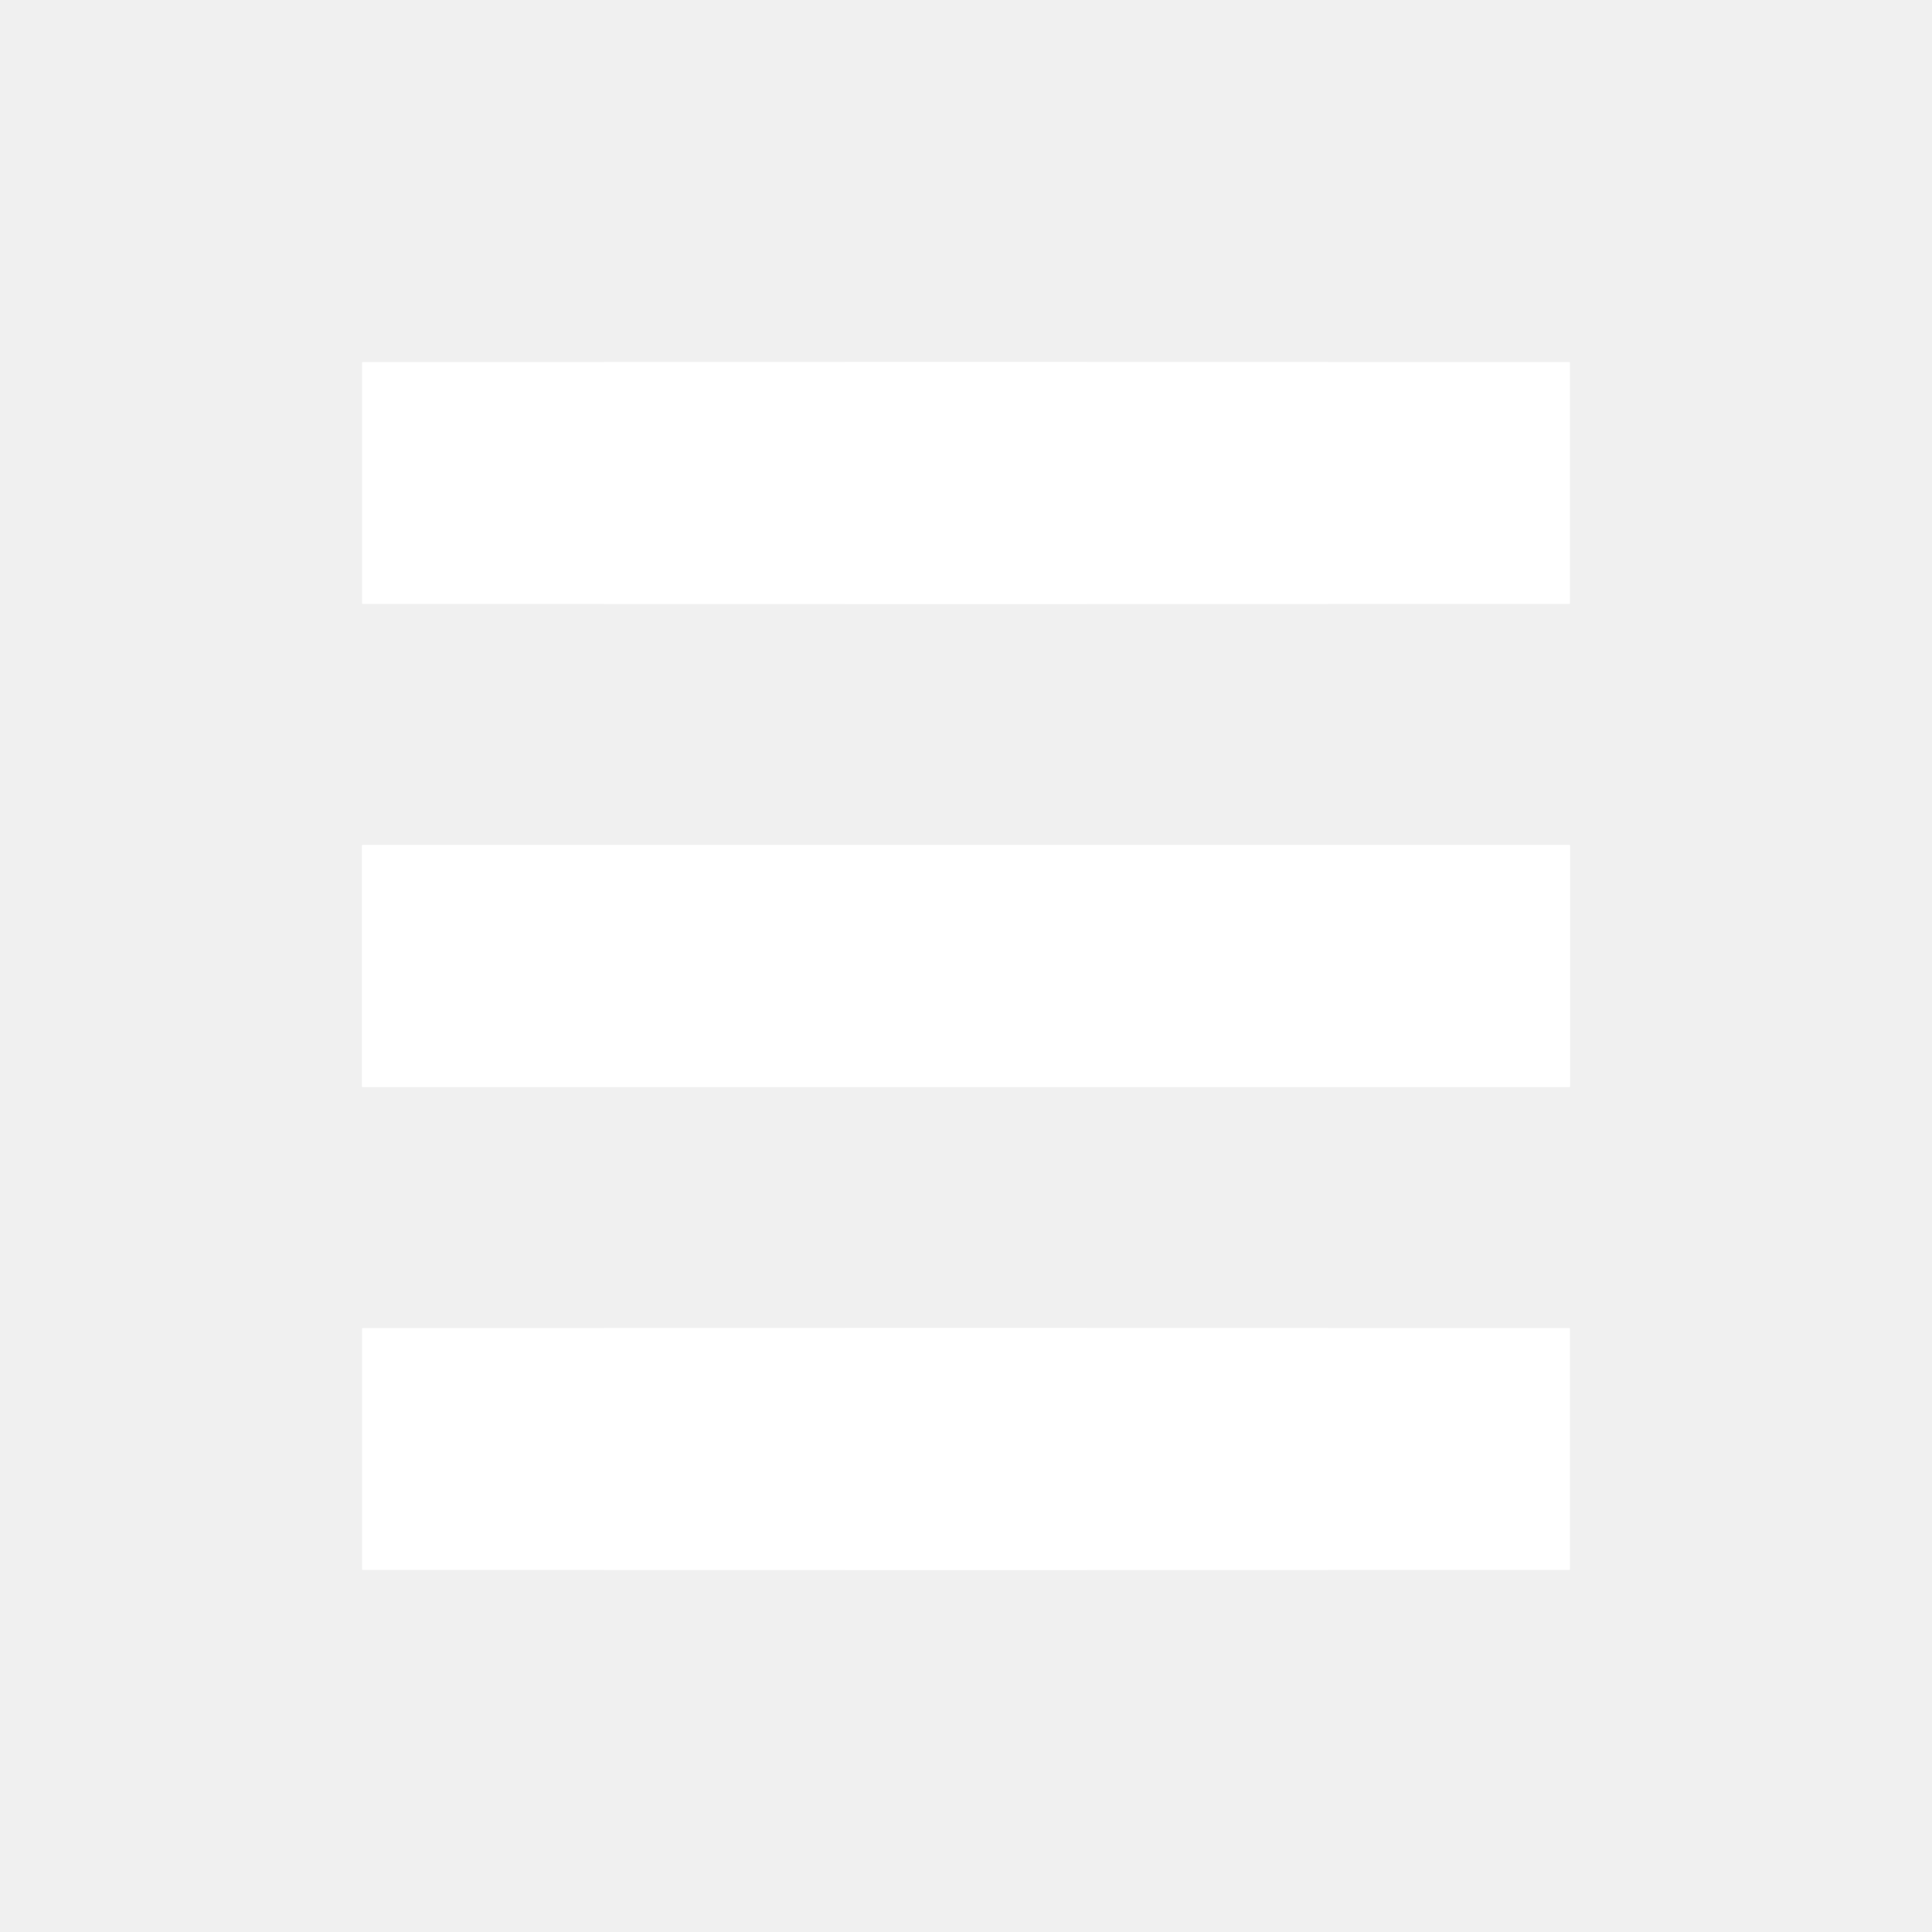
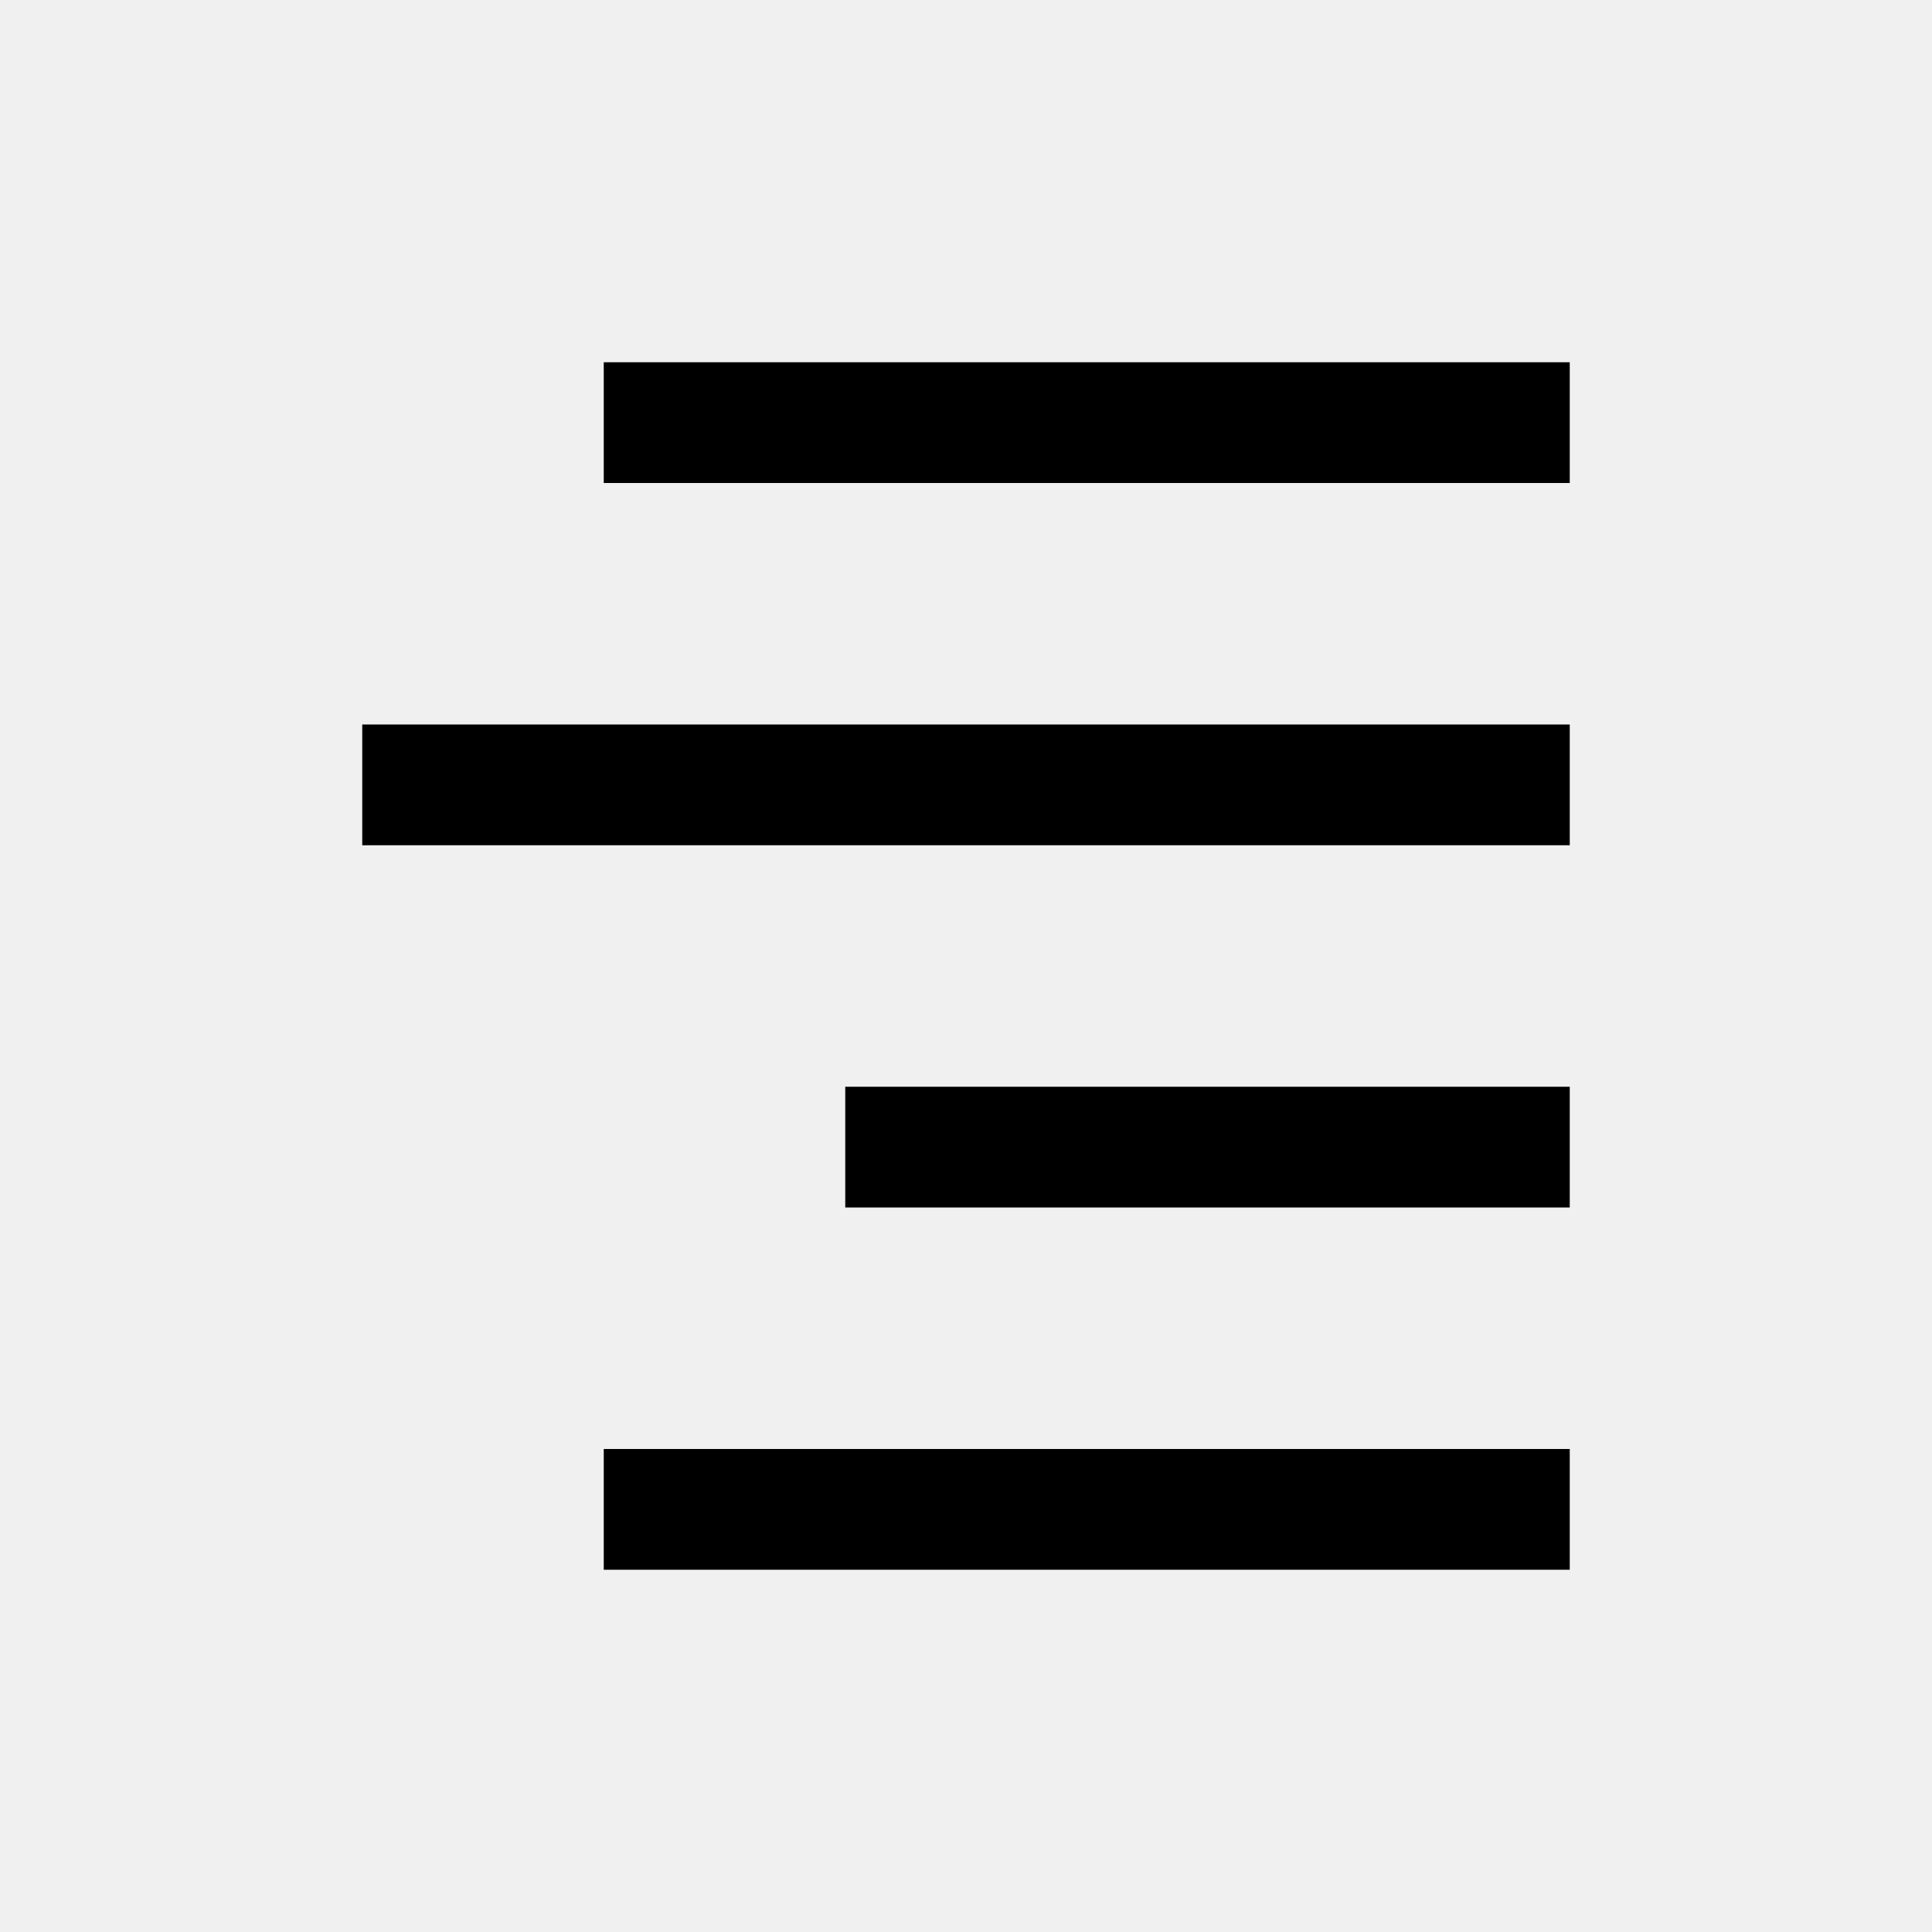
<svg xmlns="http://www.w3.org/2000/svg" version="1.1" id="Layer_1" x="0px" y="0px" viewBox="0 0 16 16" style="enable-background:new 0 0 16 16;" xml:space="preserve">
  <style type="text/css">
- 	.st0{fill:#FFFFFF;}
+ 	.st0{display:none;}
+ 	.st1{display:inline;}
</style>
-   <g id="left">
-     <rect x="3" y="3" class="st0" width="6" height="2" />
-     <rect x="3" y="7" class="st0" width="10" height="2" />
-     <rect x="3" y="11" class="st0" width="6" height="2" />
+   <g id="left" class="st0">
+     <rect x="3" y="3" class="st1" width="8" height="1" />
+     <rect x="3" y="6" class="st1" width="10" height="1" />
+     <rect x="3" y="12" class="st1" width="8" height="1" />
+     <rect x="3" y="9" class="st1" width="6" height="1" />
  </g>
-   <g id="center">
-     <rect x="5" y="3" class="st0" width="6" height="2" />
-     <rect x="3" y="7" class="st0" width="10" height="2" />
-     <rect x="5" y="11" class="st0" width="6" height="2" />
+   <g id="center" class="st0">
+     <rect x="4" y="3" class="st1" width="8" height="1" />
+     <rect x="3" y="6" class="st1" width="10" height="1" />
+     <rect x="4" y="12" class="st1" width="8" height="1" />
+     <rect x="5" y="9" class="st1" width="6" height="1" />
  </g>
  <g id="right">
-     <rect x="7" y="3" class="st0" width="6" height="2" />
-     <rect x="3" y="7" class="st0" width="10" height="2" />
-     <rect x="7" y="11" class="st0" width="6" height="2" />
+     <rect x="5" y="3" width="8" height="1" />
+     <rect x="3" y="6" width="10" height="1" />
+     <rect x="5" y="12" width="8" height="1" />
+     <rect x="7" y="9" width="6" height="1" />
  </g>
-   <g id="justify">
-     <rect x="3" y="3" class="st0" width="10" height="2" />
-     <rect x="3" y="7" class="st0" width="10" height="2" />
-     <rect x="3" y="11" class="st0" width="10" height="2" />
+   <g id="justify" class="st0">
+     <rect x="3" y="3" class="st1" width="10" height="1" />
+     <rect x="3" y="9" class="st1" width="10" height="1" />
+     <rect x="3" y="9" class="st1" width="10" height="1" />
+     <rect x="3" y="9" class="st1" width="10" height="1" />
+     <rect x="3" y="9" class="st1" width="10" height="1" />
+     <rect x="3" y="9" class="st1" width="10" height="1" />
+     <rect x="3" y="6" class="st1" width="10" height="1" />
+     <rect x="3" y="6" class="st1" width="10" height="1" />
+     <rect x="3" y="6" class="st1" width="10" height="1" />
+     <rect x="3" y="6" class="st1" width="10" height="1" />
+     <rect x="3" y="6" class="st1" width="10" height="1" />
+     <rect x="3" y="6" class="st1" width="10" height="1" />
+     <rect x="3" y="6" class="st1" width="10" height="1" />
+     <rect x="3" y="6" class="st1" width="10" height="1" />
+     <rect x="3" y="12" class="st1" width="10" height="1" />
  </g>
</svg>
